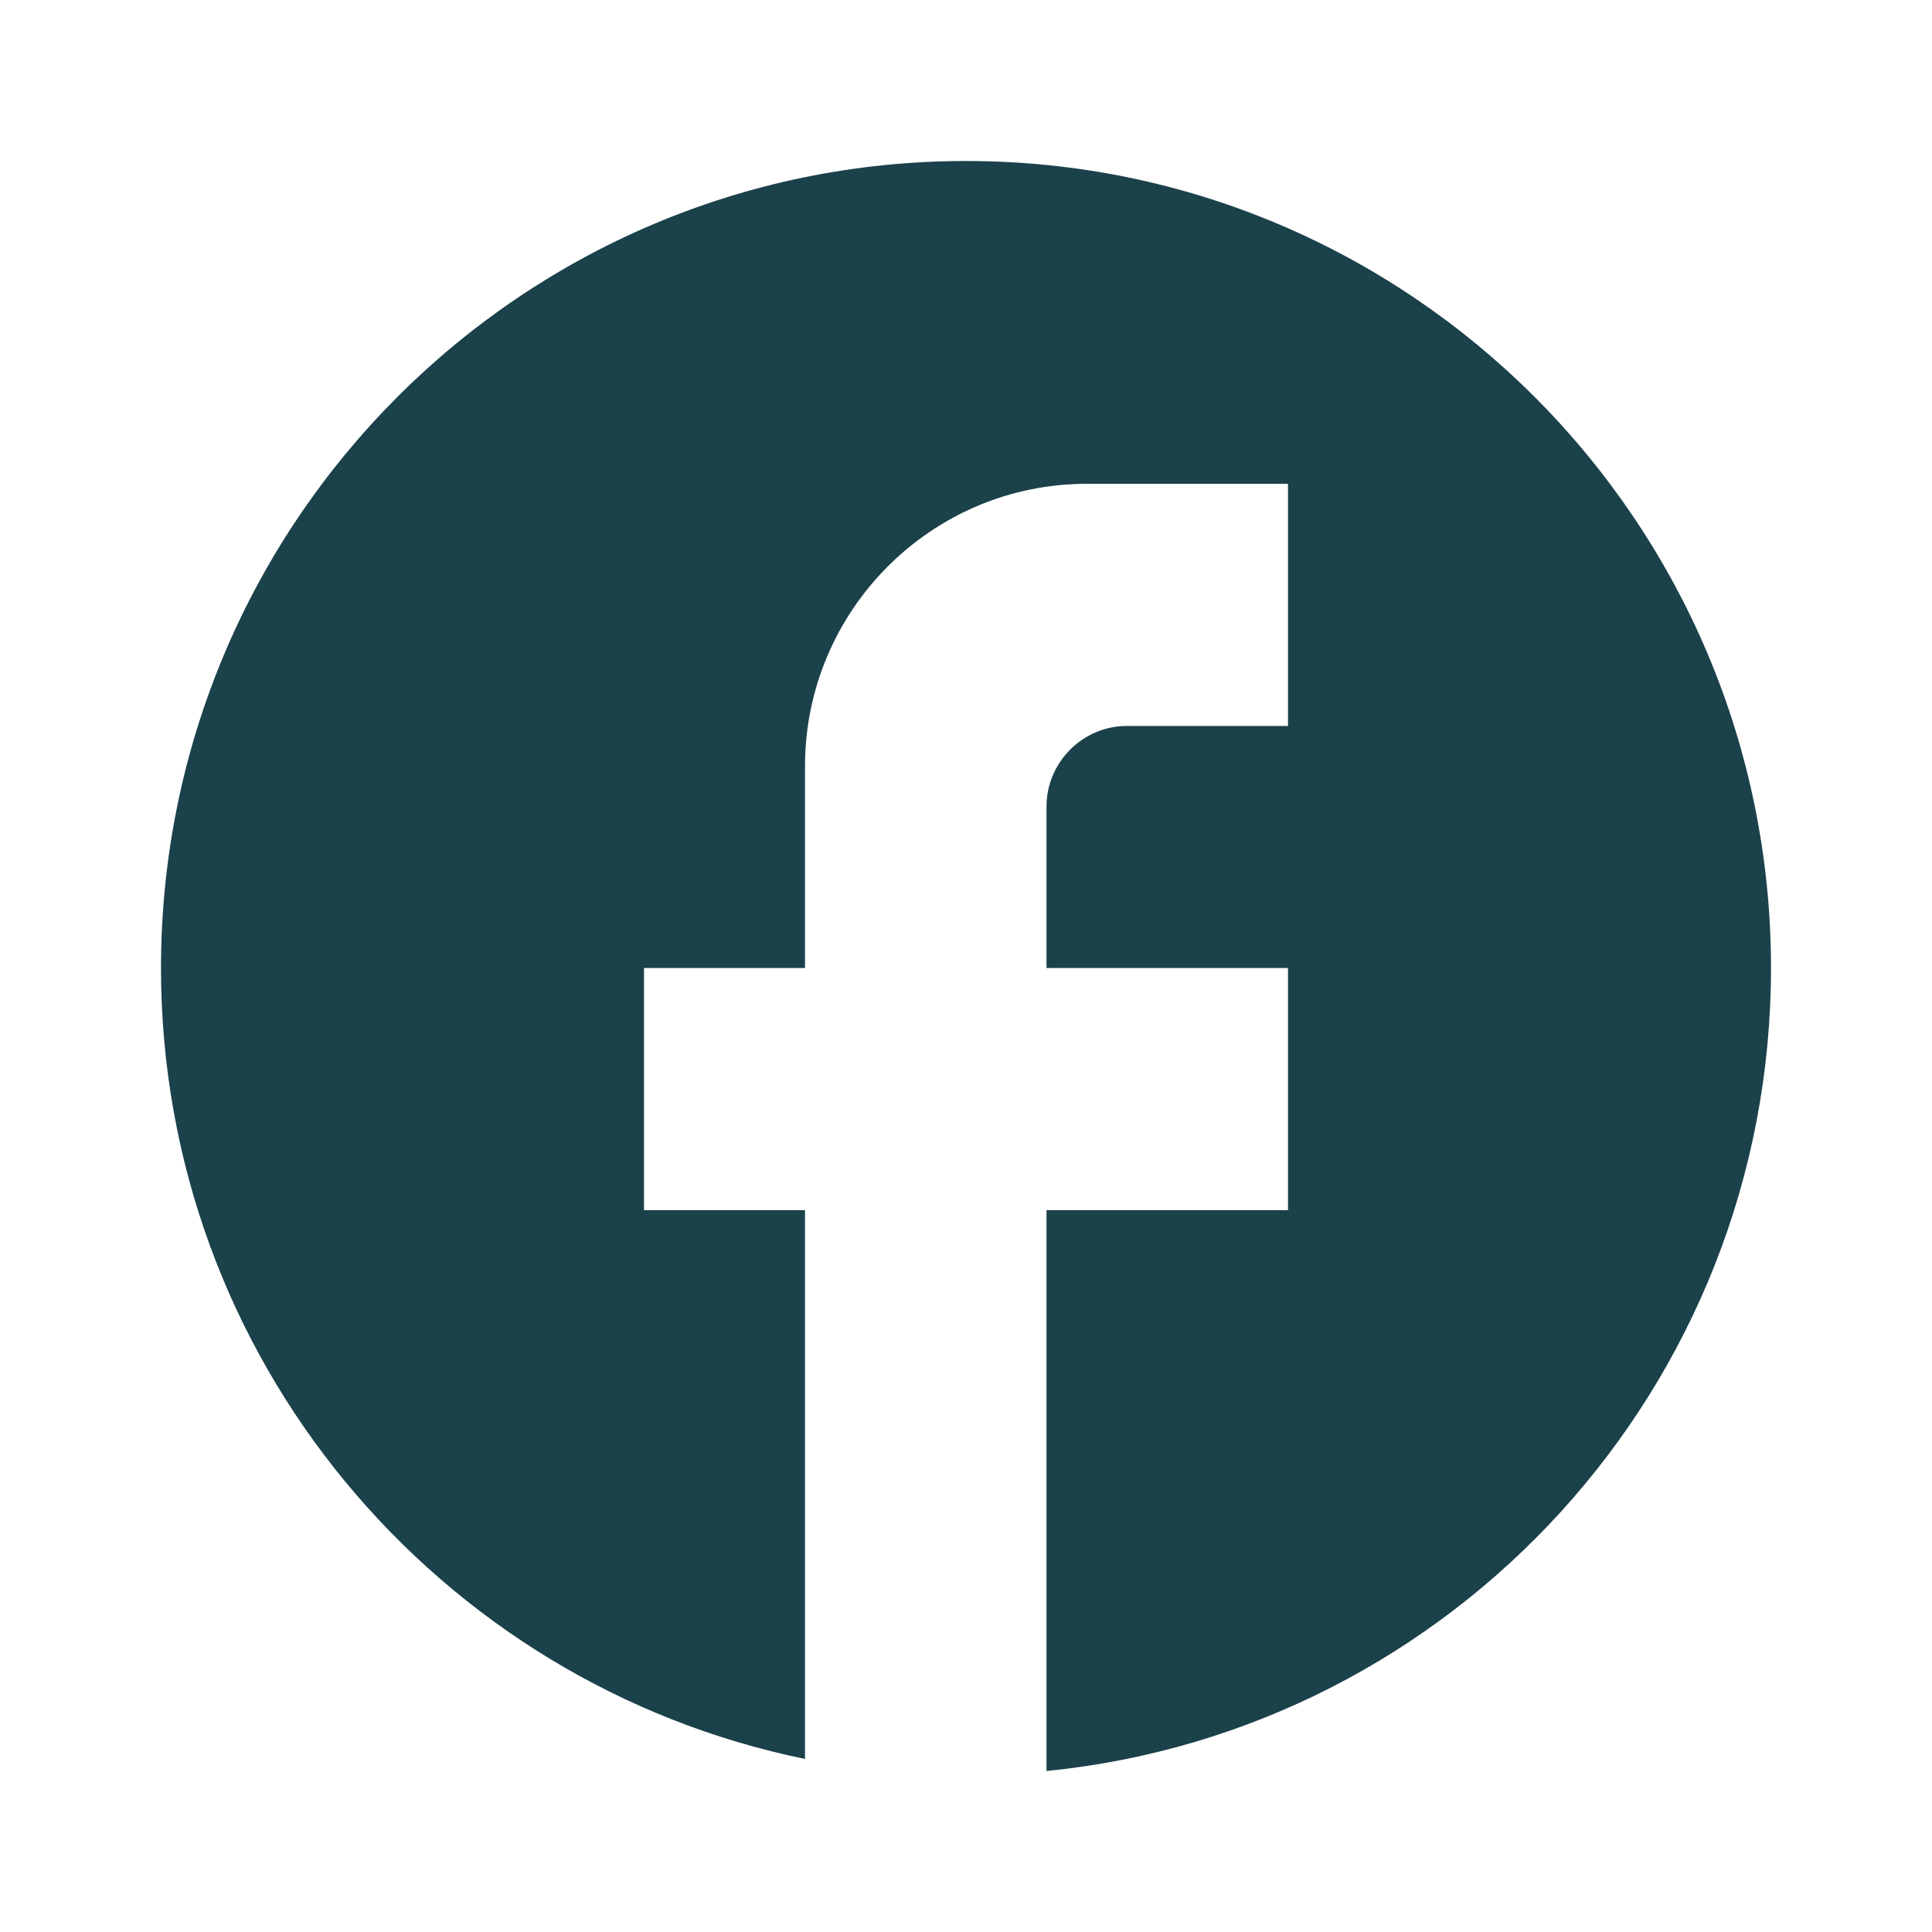
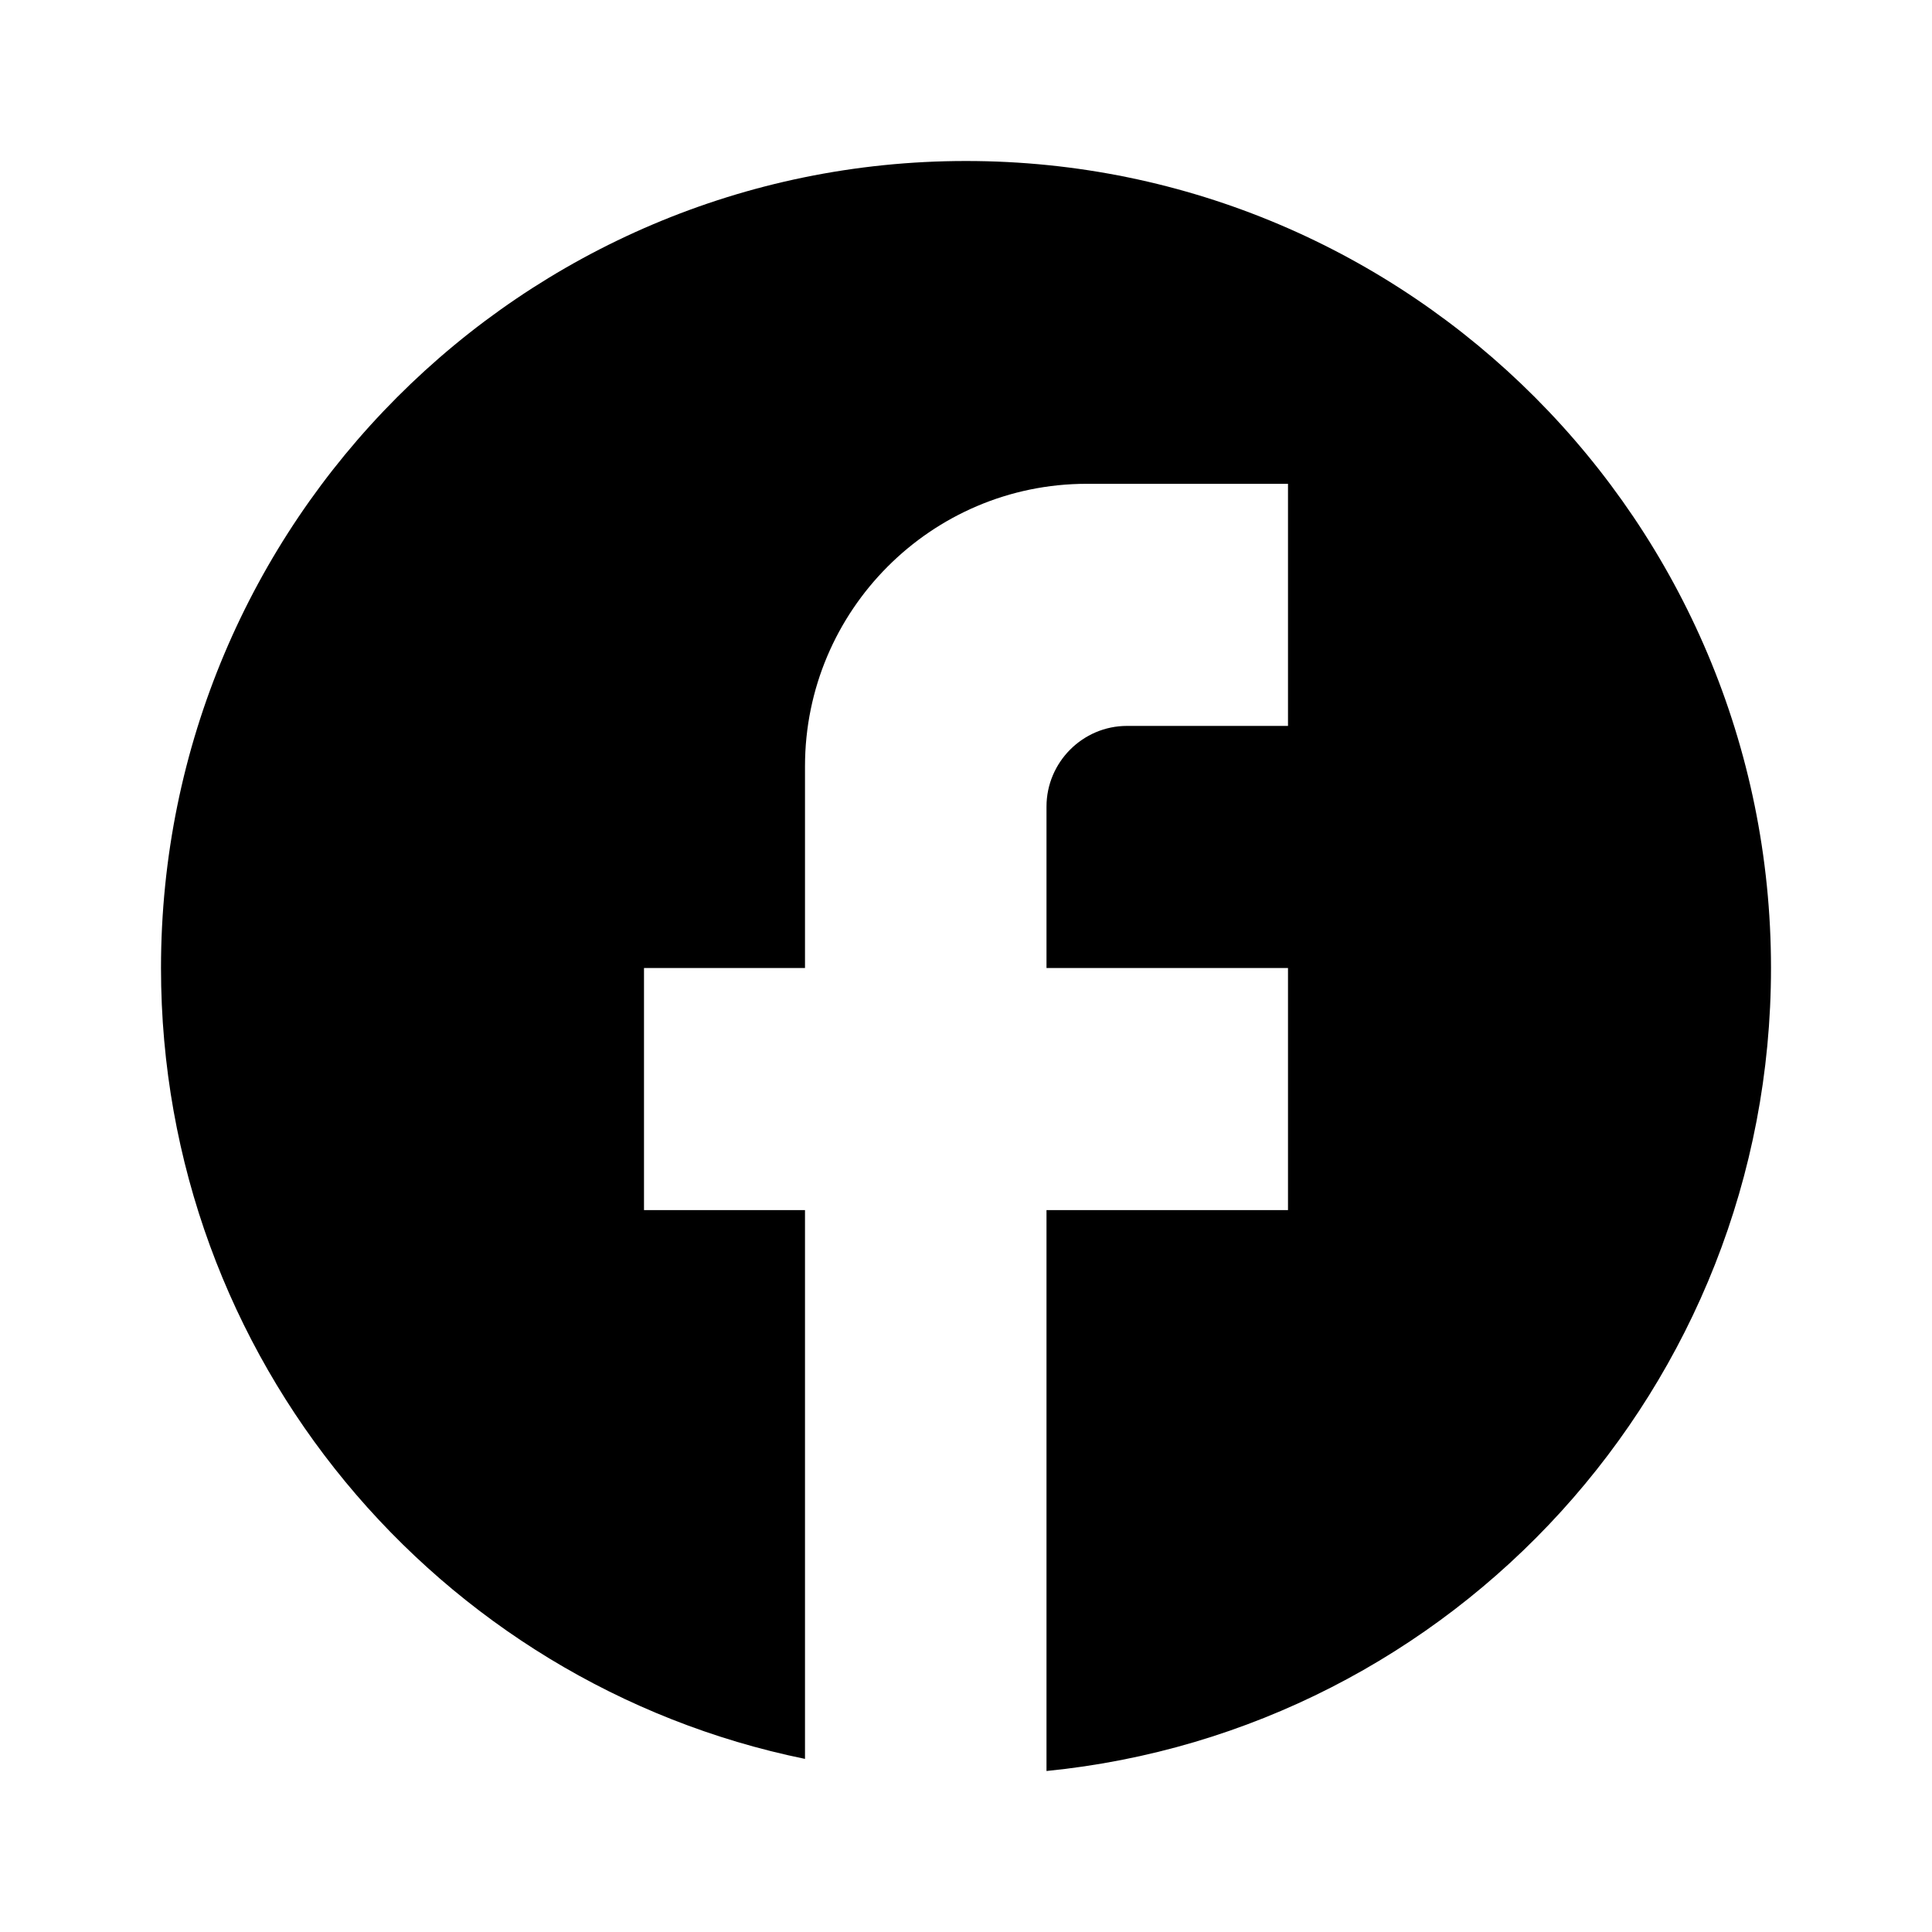
- <svg xmlns="http://www.w3.org/2000/svg" width="24" height="24" viewBox="0 0 24 24" fill="none">
-   <path d="M22 12.025C22 6.491 17.52 2 12 2C6.48 2 2 6.491 2 12.025C2 16.877 5.44 20.917 10 21.85V15.033H8V12.025H10V9.519C10 7.584 11.57 6.01 13.5 6.01H16V9.018H14C13.45 9.018 13 9.469 13 10.02V12.025H16V15.033H13V22C18.05 21.499 22 17.228 22 12.025Z" fill="#1B414B" />
+ <svg xmlns="http://www.w3.org/2000/svg" version="1.1" width="1024" height="1024" viewBox="0 0 1024 1024">
+   <g id="icomoon-ignore">
+ </g>
+   <path fill="#000" d="M938.667 513.071c0-236.112-191.147-427.738-426.667-427.738s-426.667 191.626-426.667 427.738c0 207.023 146.773 379.401 341.333 419.179v-290.859h-85.333v-128.32h85.333v-106.935c0-82.553 66.987-149.708 149.333-149.708h106.667v128.32h-85.333c-23.467 0-42.667 19.248-42.667 42.776v85.547h128v128.32h-128v297.276c215.467-21.389 384-203.601 384-425.596z" />
</svg>
